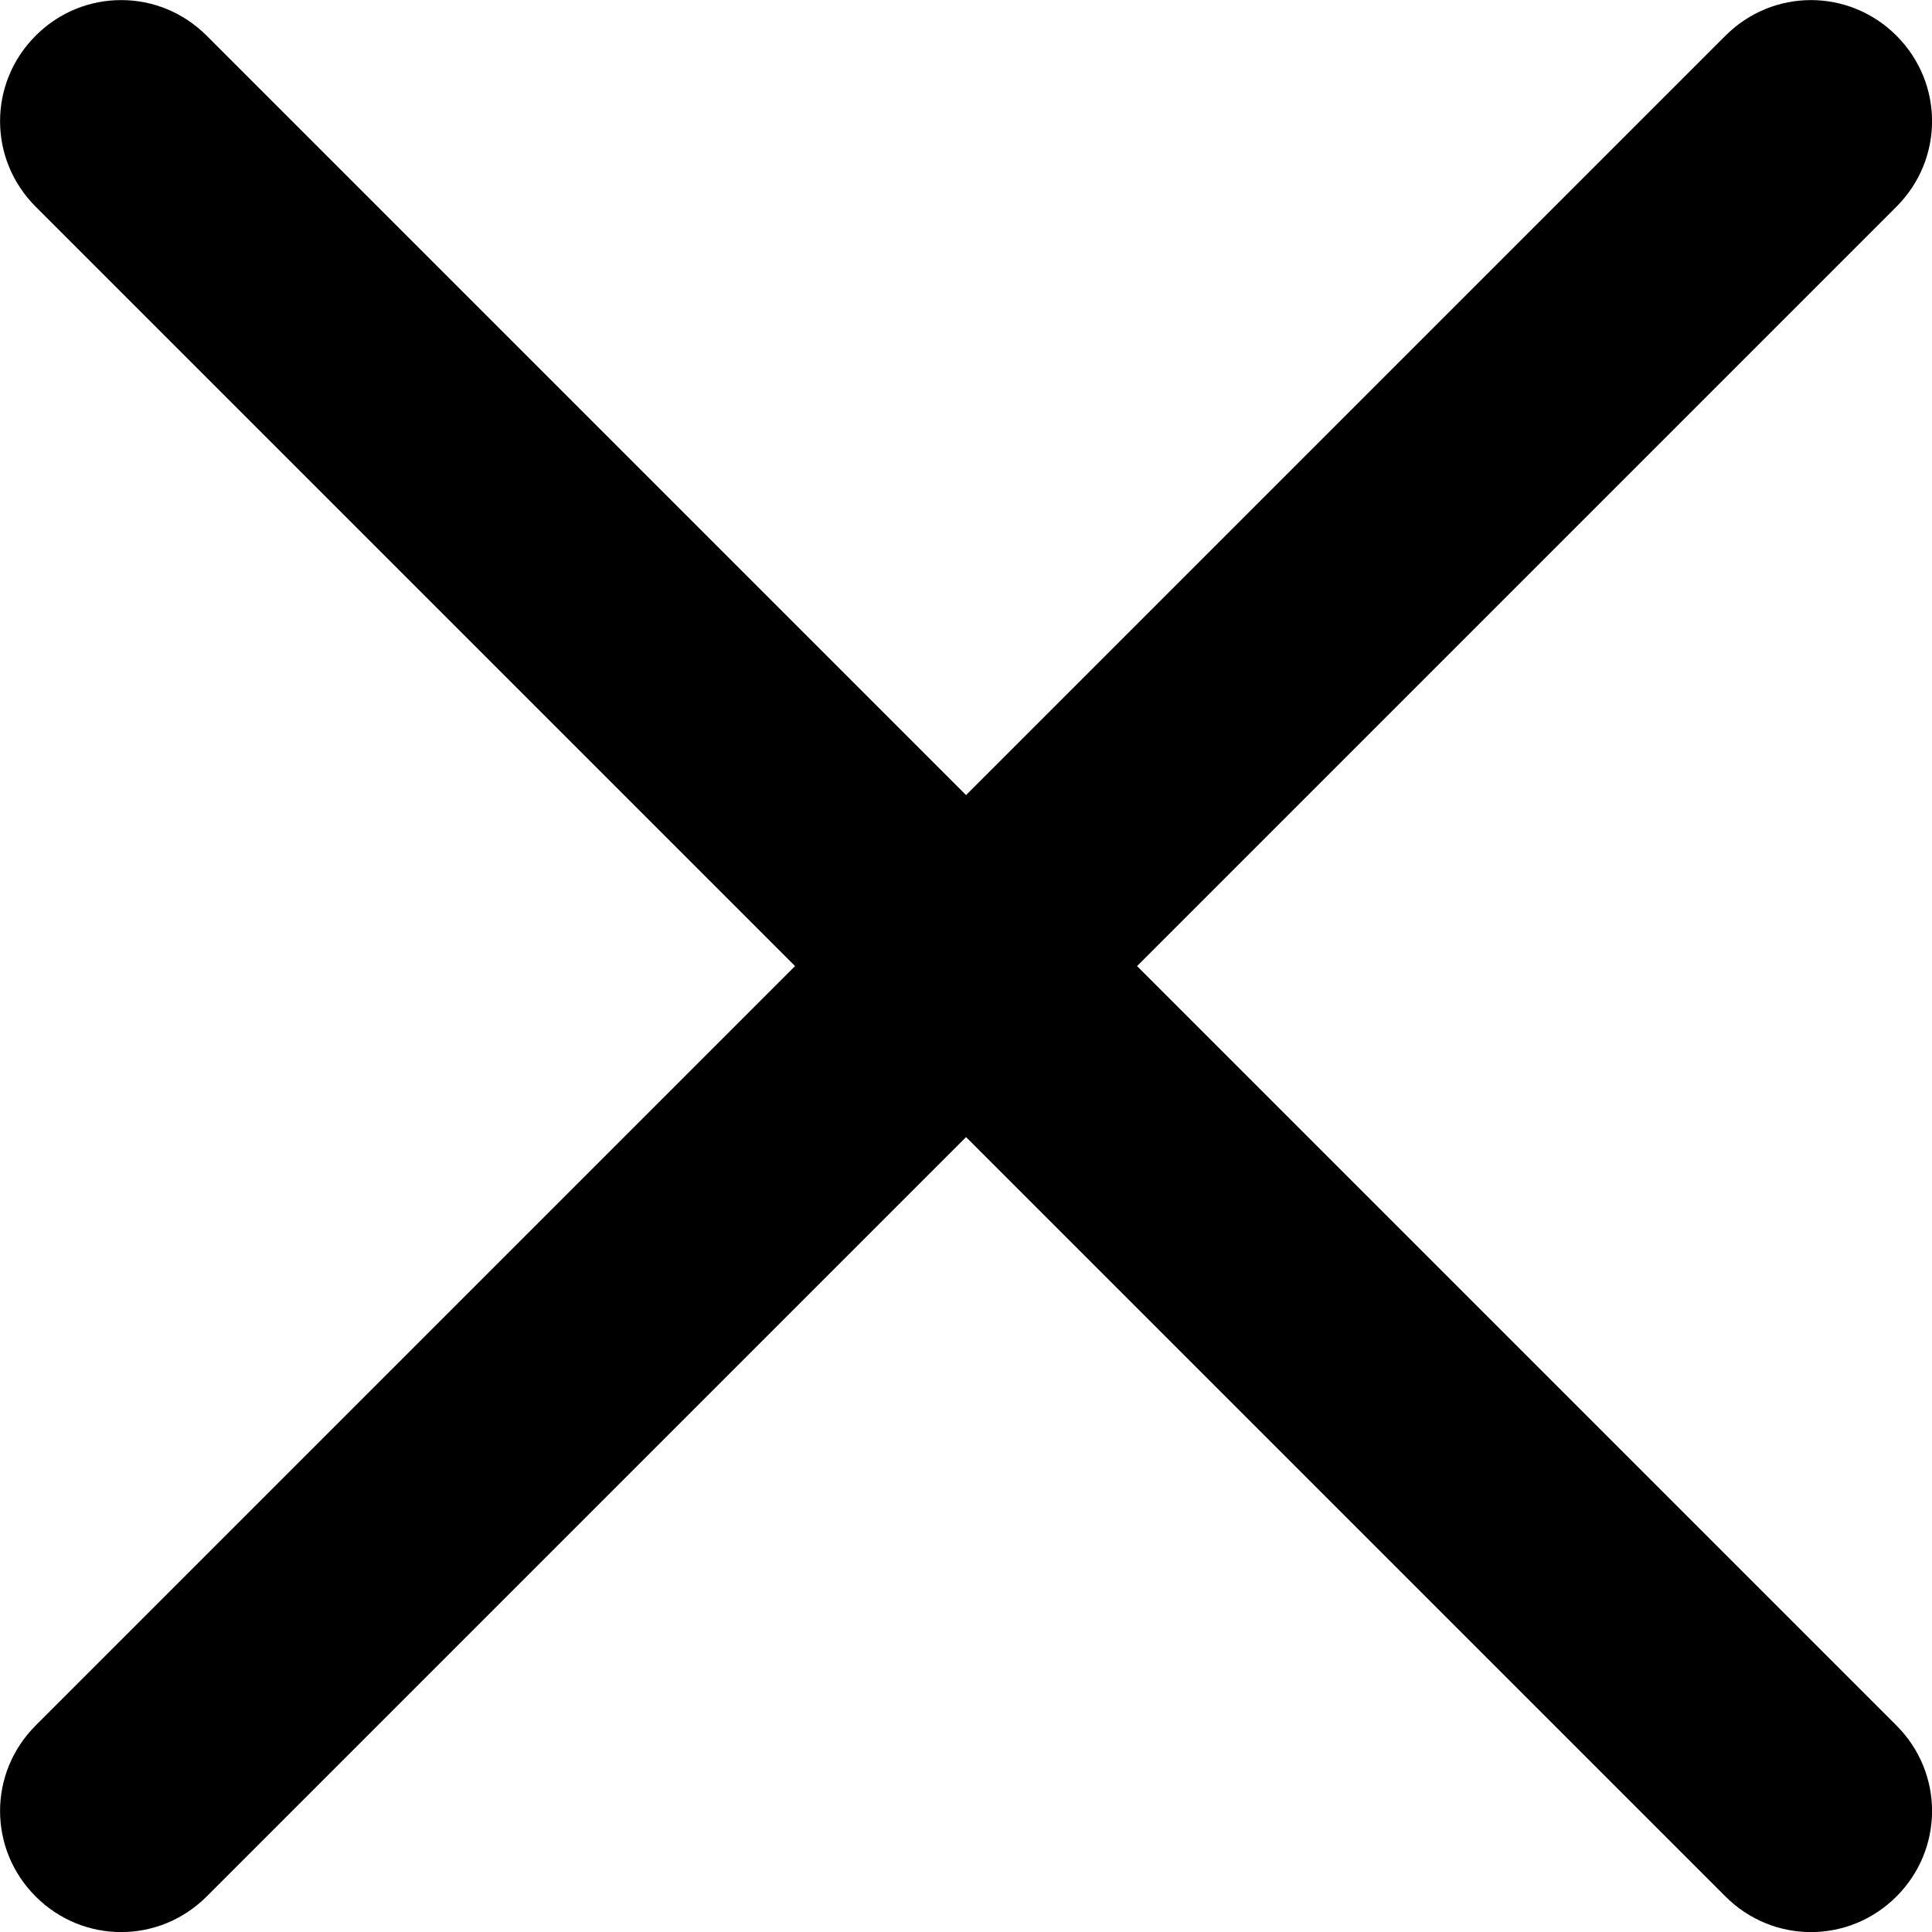
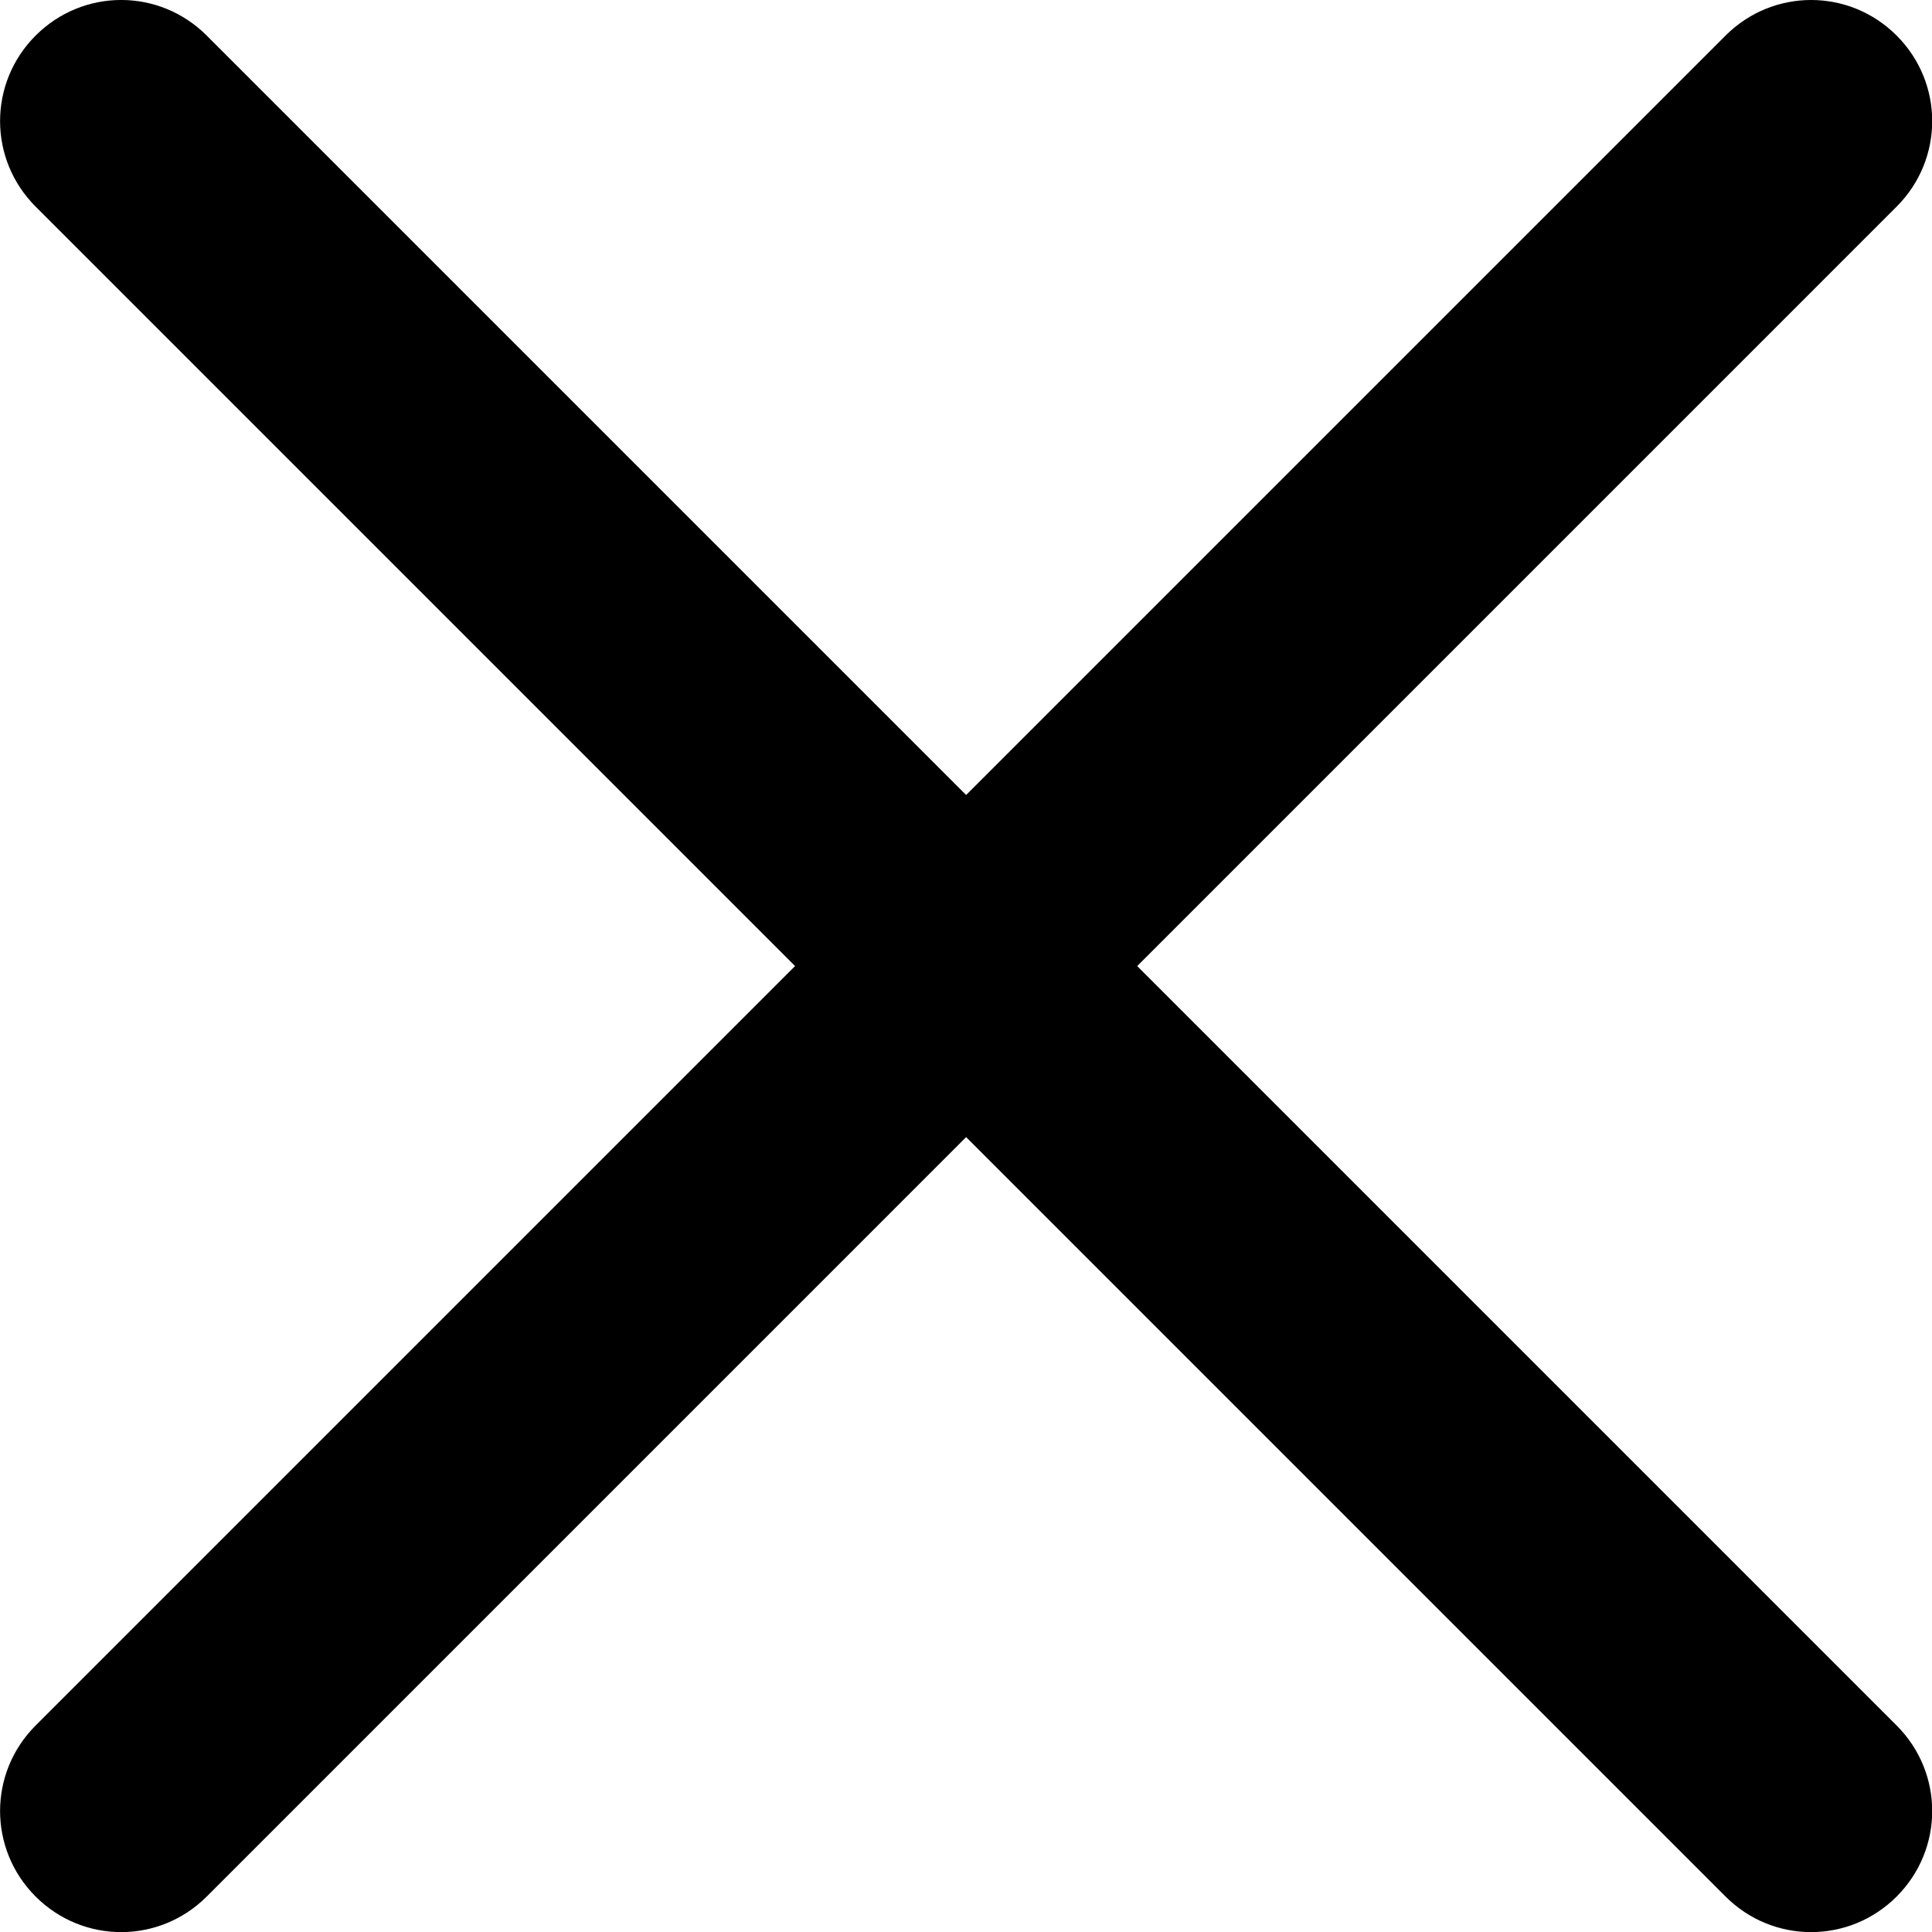
- <svg xmlns="http://www.w3.org/2000/svg" width="24" height="24" version="1.1" viewBox="0 0 6.35 6.35">
-   <g transform="translate(1.4882 -.12271)">
-     <path id="core-a" d="m-1.09 0.123c-0.102 0-0.203 0.039-0.281 0.117-0.156 0.156-0.156 0.406 0 0.562l2.496 2.496-2.496 2.496c-0.156 0.156-0.156 0.406 0 0.562s0.406 0.156 0.562 0l2.496-2.496 2.496 2.496c0.156 0.156 0.406 0.156 0.562 0s0.156-0.406 0-0.562l-2.496-2.496 2.496-2.496c0.156-0.156 0.156-0.406 0-0.562s-0.406-0.156-0.562 0l-2.496 2.496-2.496-2.496c-0.078-0.078-0.179-0.117-0.281-0.117z" style="stroke-width:.265" />
+ <svg xmlns="http://www.w3.org/2000/svg" id="Core" width="24" height="24" version="1.1" viewBox="0 0 23.999 24">
+   <g transform="translate(.024185 -.8023)">
+     <path id="Shape" d="m1.48 0.802c-0.384 0-0.768 0.148-1.062 0.442-0.589 0.589-0.589 1.536 0 2.125l9.434 9.434-9.434 9.434c-0.589 0.589-0.589 1.536 0 2.125 0.589 0.589 1.536 0.589 2.125 0l9.434-9.434 9.434 9.434c0.589 0.589 1.536 0.589 2.125 0 0.589-0.589 0.589-1.536 0-2.125l-9.434-9.434 9.434-9.434c0.589-0.589 0.589-1.536 0-2.125-0.589-0.589-1.536-0.589-2.125 0l-9.434 9.434-9.434-9.434c-0.294-0.294-0.678-0.442-1.062-0.442z" style="stroke-width:1.002" />
  </g>
</svg>
